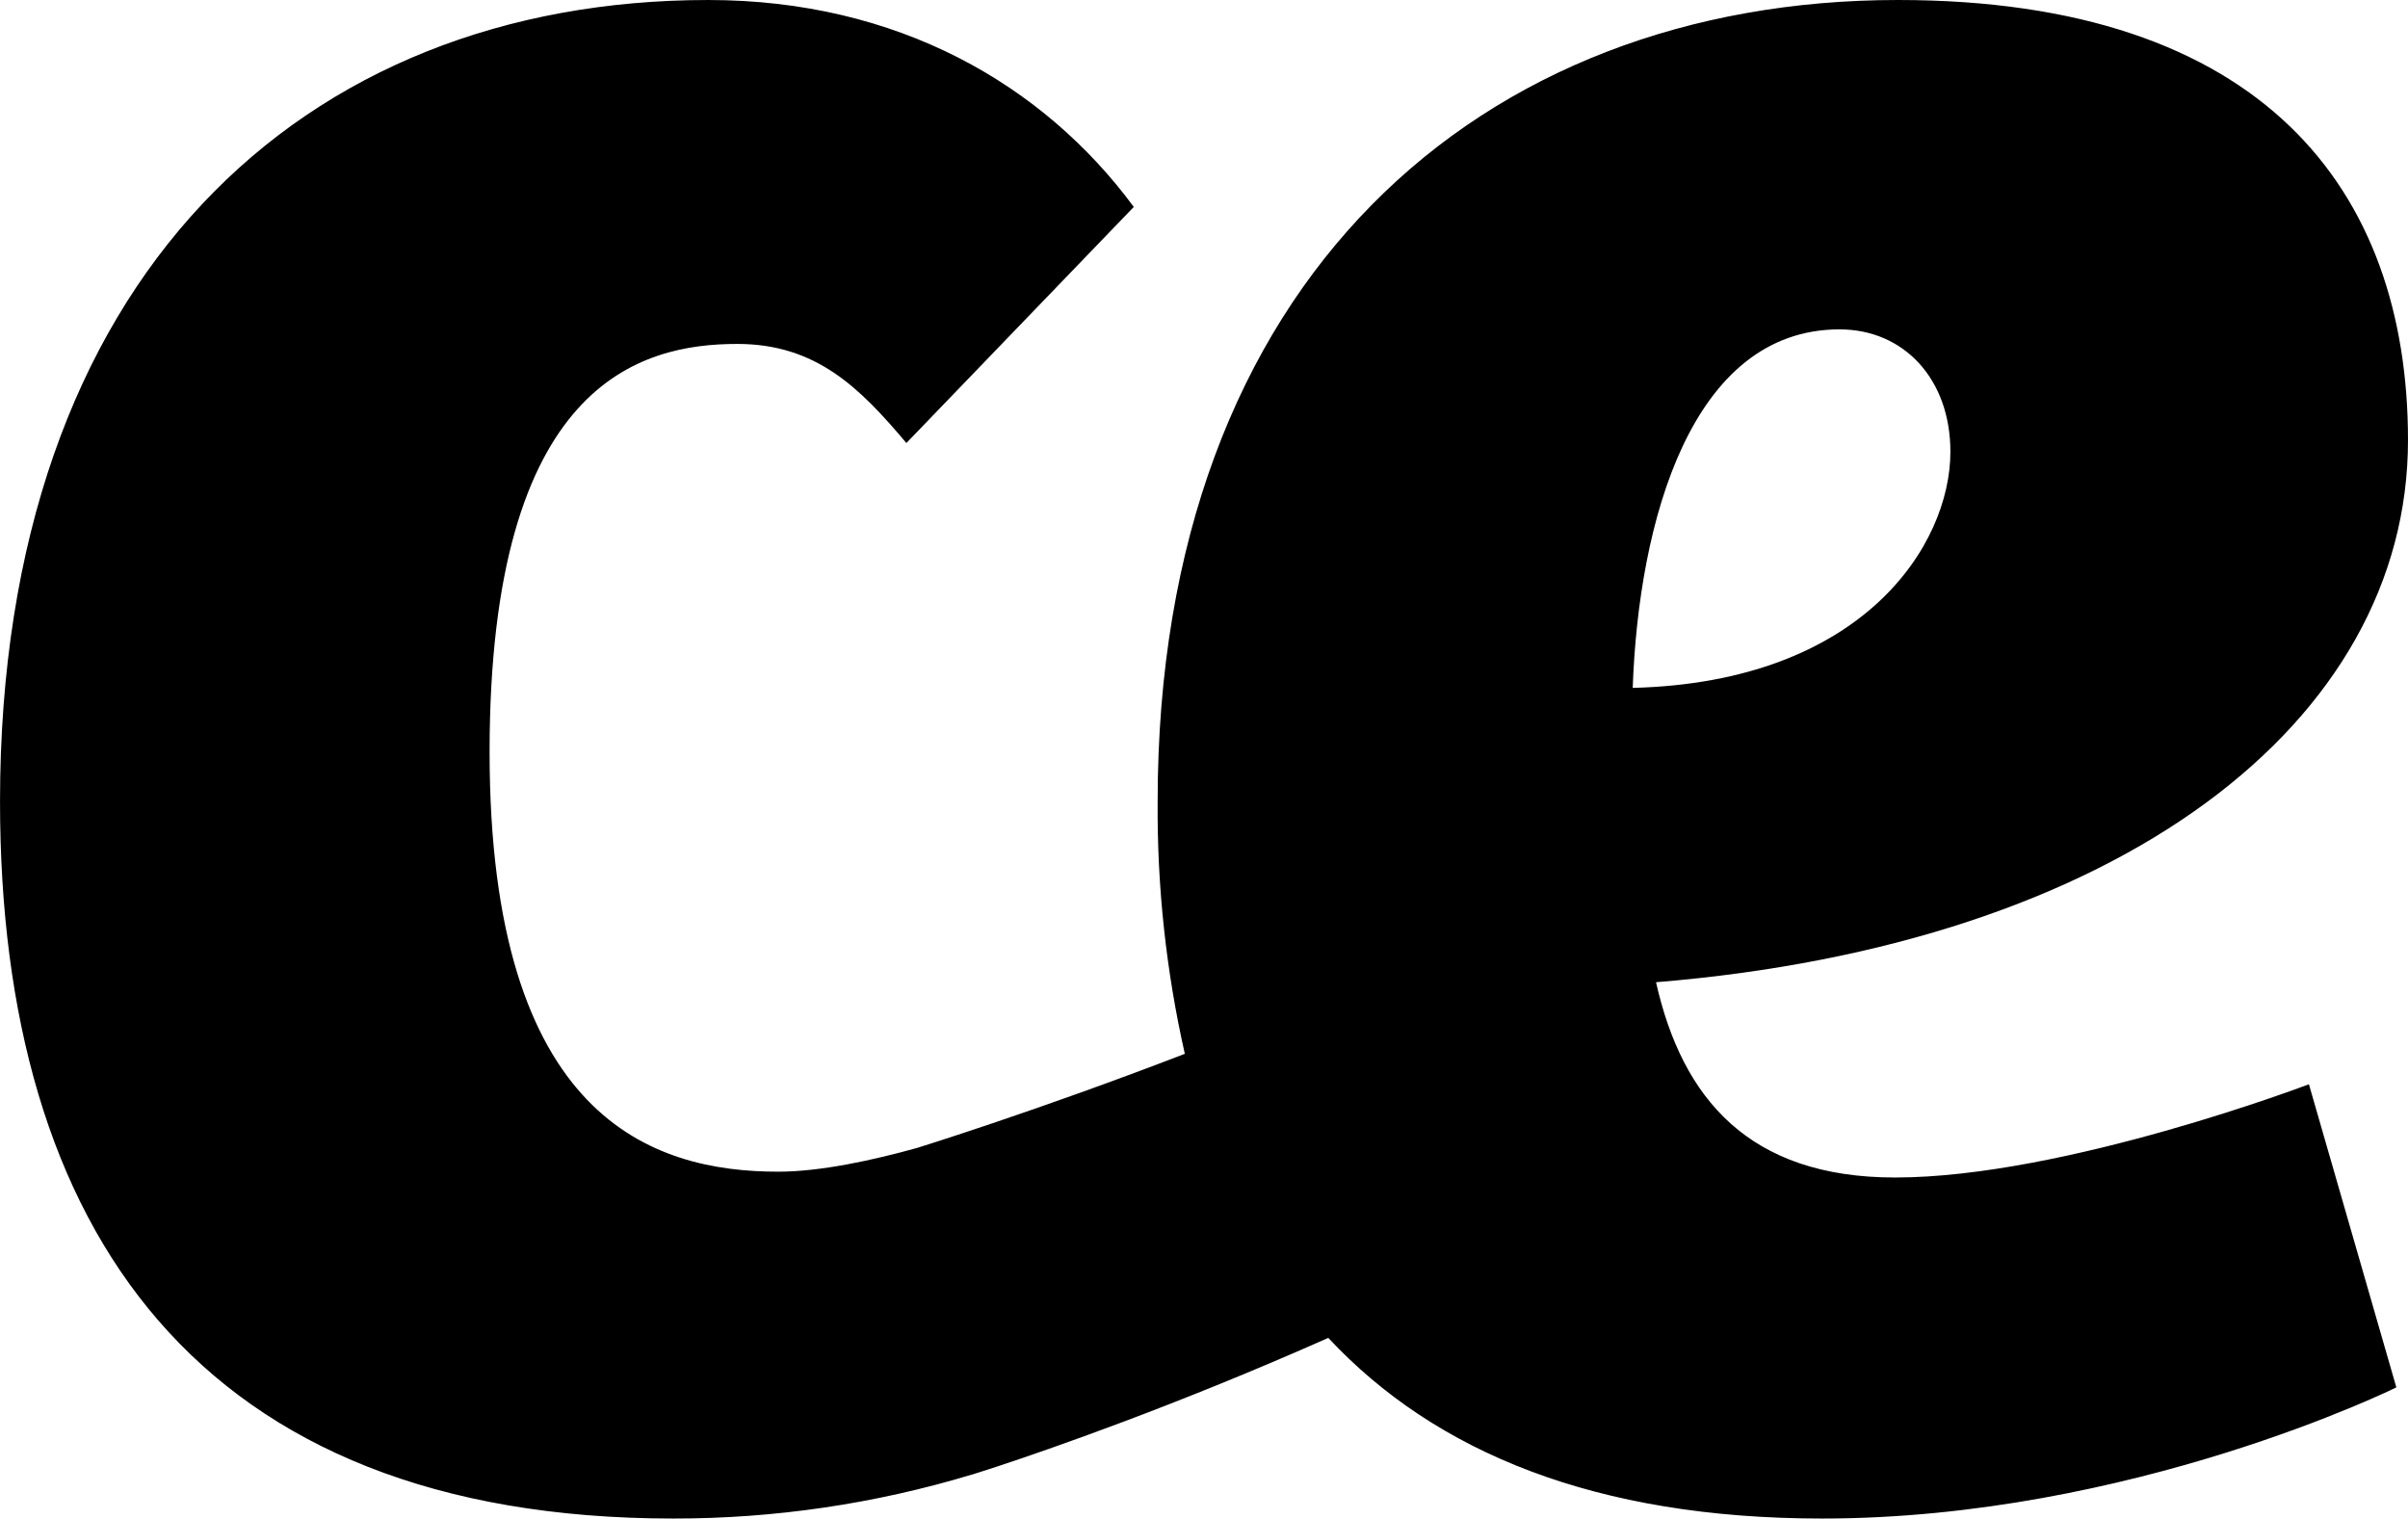
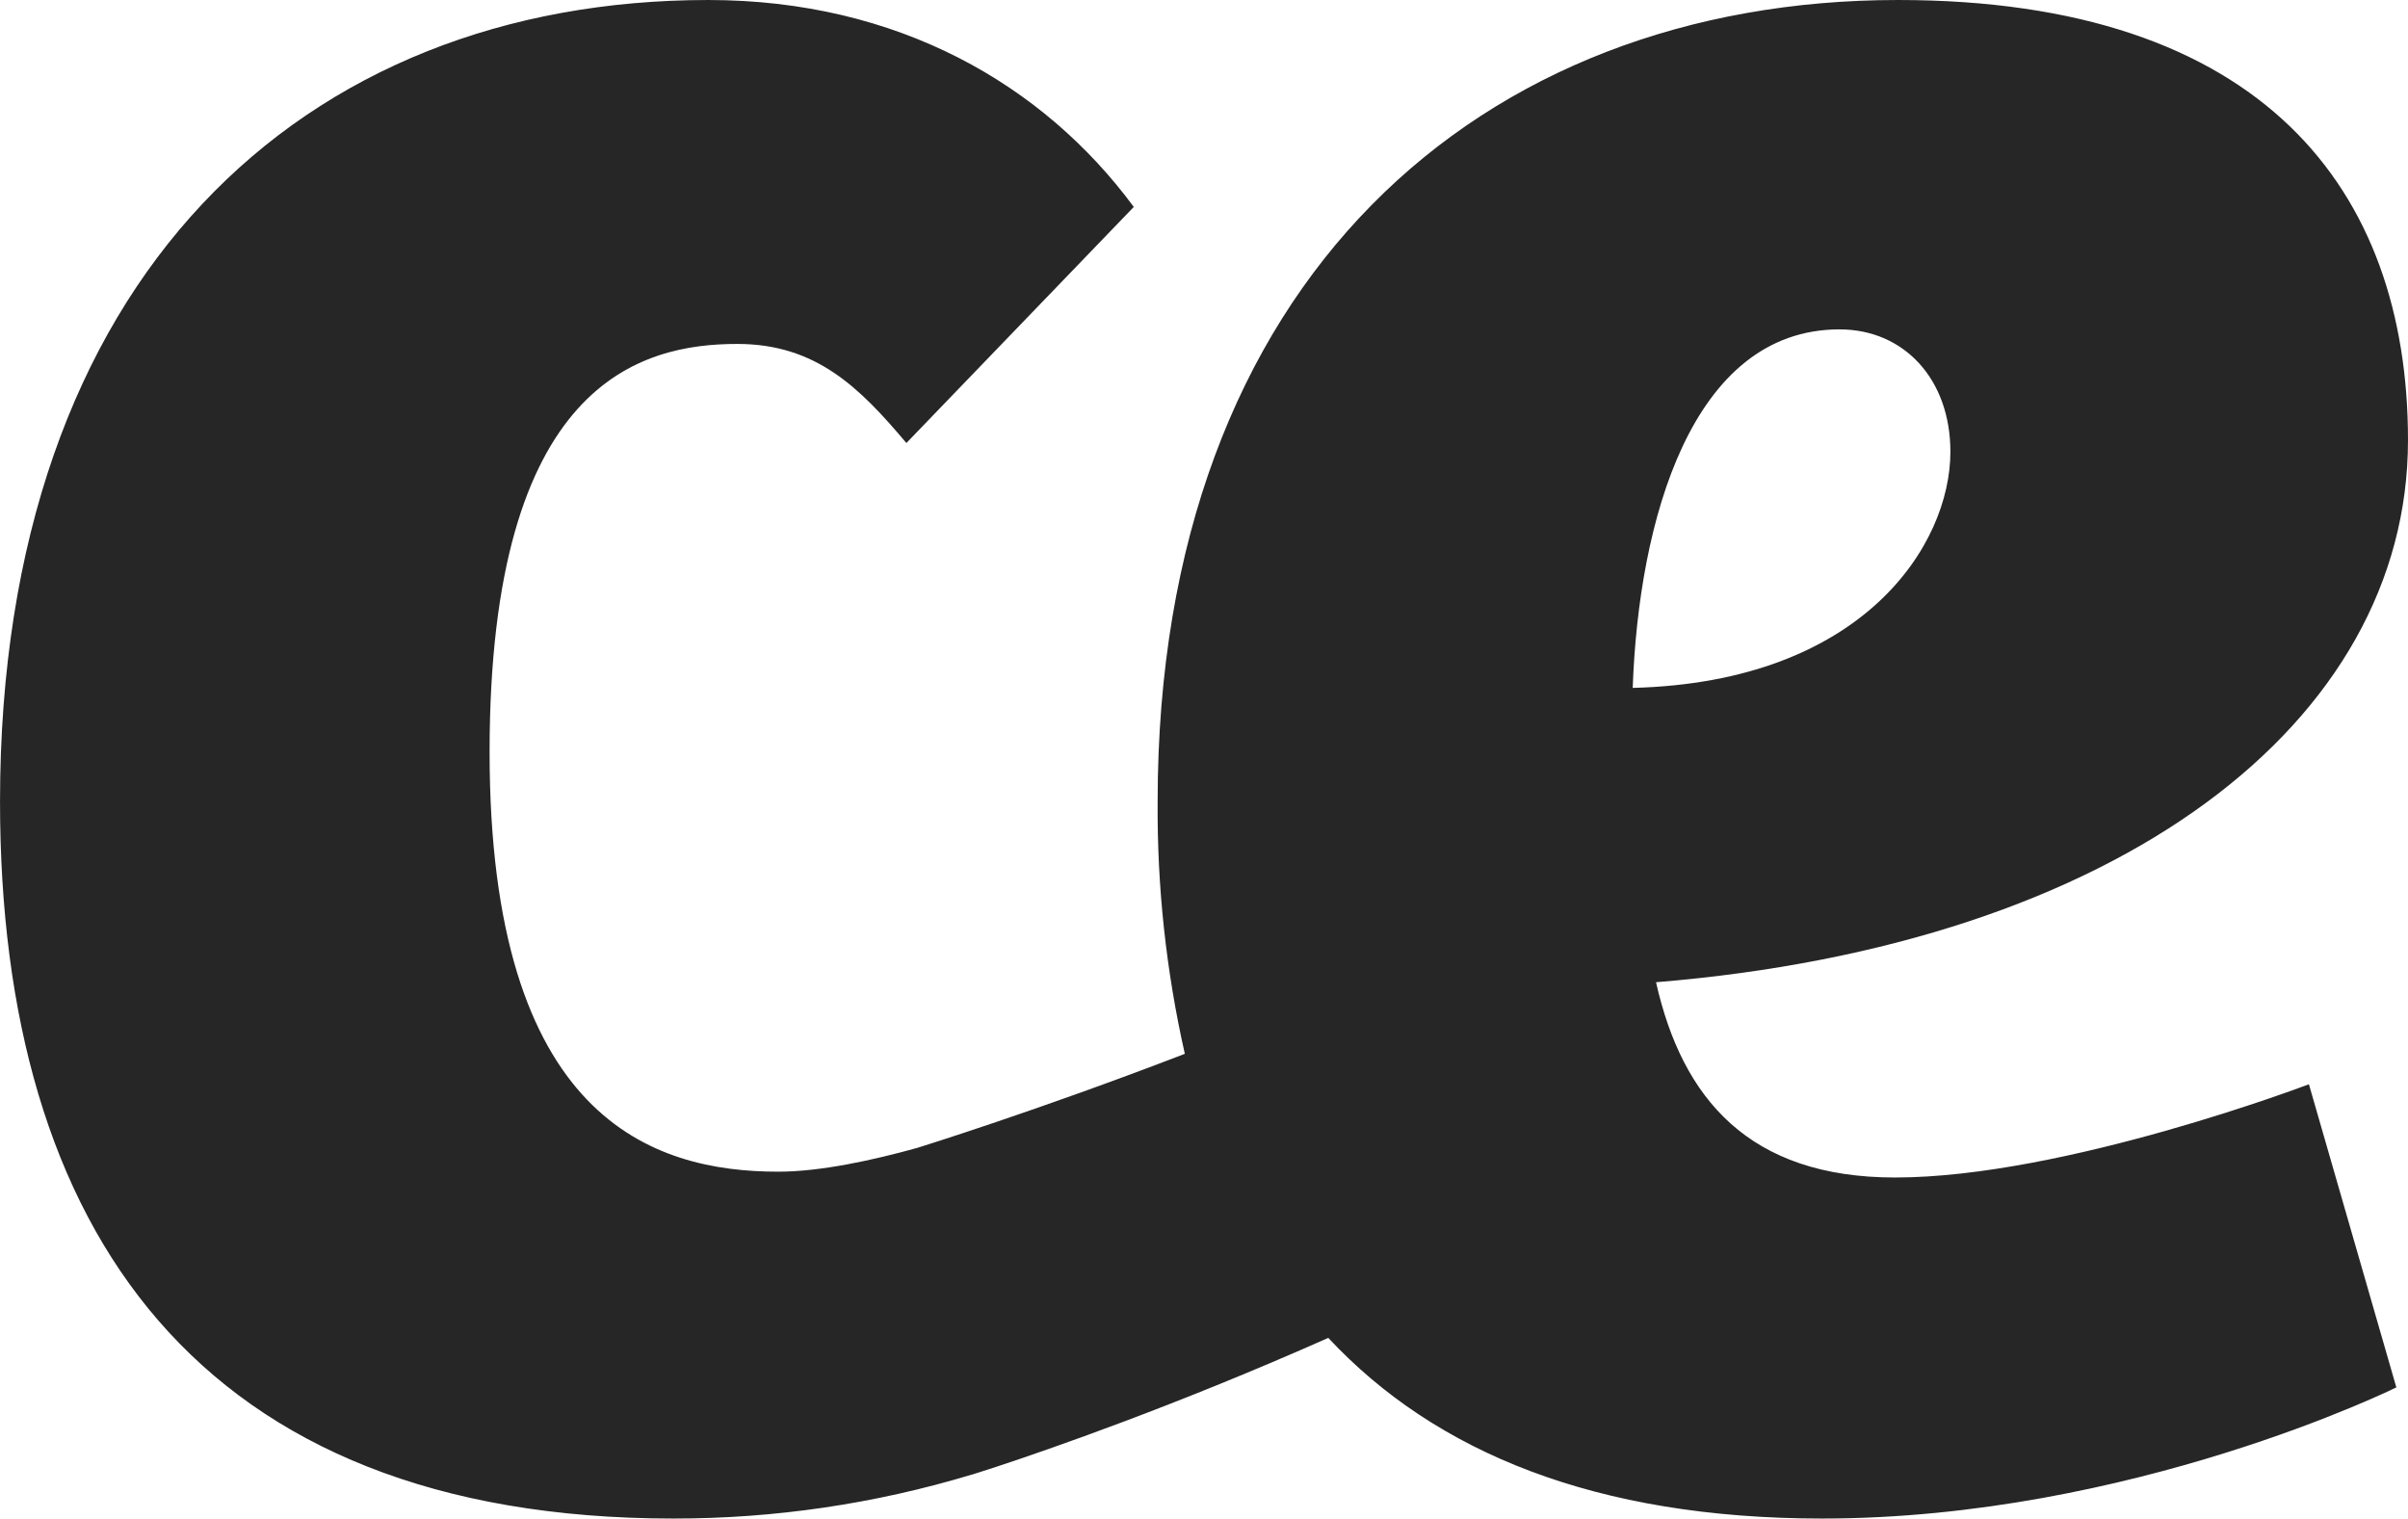
<svg xmlns="http://www.w3.org/2000/svg" width="342.137" height="215.753" viewBox="0 0 342.137 215.753">
-   <path d="M1088.16,400.016c-20.706,0-30.233-11.178-33.958-27.745,65.844-5.383,106.842-36.855,106.842-77.021,0-35.616-20.707-62.534-72.469-62.534-59.219,0-105.185,39.758-105.185,113.882a157.207,157.207,0,0,0,3.862,35.845c-20.841,8.036-37.9,13.327-37.9,13.327v.006c-6.458,1.8-13.885,3.413-19.881,3.413-17.807,0-41-7.455-41-59.631,0-52.593,21.535-57.976,35.2-57.976,11.182,0,17.392,6.21,24.02,14.078L980,262.117c-12.837-17.388-33.543-29.4-60.461-29.4-57.561,0-100.627,39.338-100.627,113.882,0,60.87,28.16,101.871,95.657,101.871a146.089,146.089,0,0,0,42.405-6.241l0,.011s.43-.133,1.052-.334c.877-.272,1.711-.548,2.532-.817,7.361-2.429,25.474-8.692,47.077-18.286,15.212,16.295,38.051,25.667,70.176,25.667,43.895,0,81.578-18.633,81.578-18.633l-12.422-43.07S1112.18,400.016,1088.16,400.016Zm-7.87-120.5c9.113,0,15.738,7.038,15.738,17.393,0,13.25-12.425,32.715-45.138,33.543C1051.718,306.843,1059.174,279.512,1080.291,279.512Z" transform="translate(-818.908 -232.716)" fill="#000" />
+   <path d="M1088.16,400.016c-20.706,0-30.233-11.178-33.958-27.745,65.844-5.383,106.842-36.855,106.842-77.021,0-35.616-20.707-62.534-72.469-62.534-59.219,0-105.185,39.758-105.185,113.882a157.207,157.207,0,0,0,3.862,35.845c-20.841,8.036-37.9,13.327-37.9,13.327v.006c-6.458,1.8-13.885,3.413-19.881,3.413-17.807,0-41-7.455-41-59.631,0-52.593,21.535-57.976,35.2-57.976,11.182,0,17.392,6.21,24.02,14.078L980,262.117c-12.837-17.388-33.543-29.4-60.461-29.4-57.561,0-100.627,39.338-100.627,113.882,0,60.87,28.16,101.871,95.657,101.871a146.089,146.089,0,0,0,42.405-6.241l0,.011s.43-.133,1.052-.334c.877-.272,1.711-.548,2.532-.817,7.361-2.429,25.474-8.692,47.077-18.286,15.212,16.295,38.051,25.667,70.176,25.667,43.895,0,81.578-18.633,81.578-18.633l-12.422-43.07S1112.18,400.016,1088.16,400.016Zm-7.87-120.5c9.113,0,15.738,7.038,15.738,17.393,0,13.25-12.425,32.715-45.138,33.543C1051.718,306.843,1059.174,279.512,1080.291,279.512Z" transform="translate(-818.908 -232.716)" fill="#262626" />
</svg>
